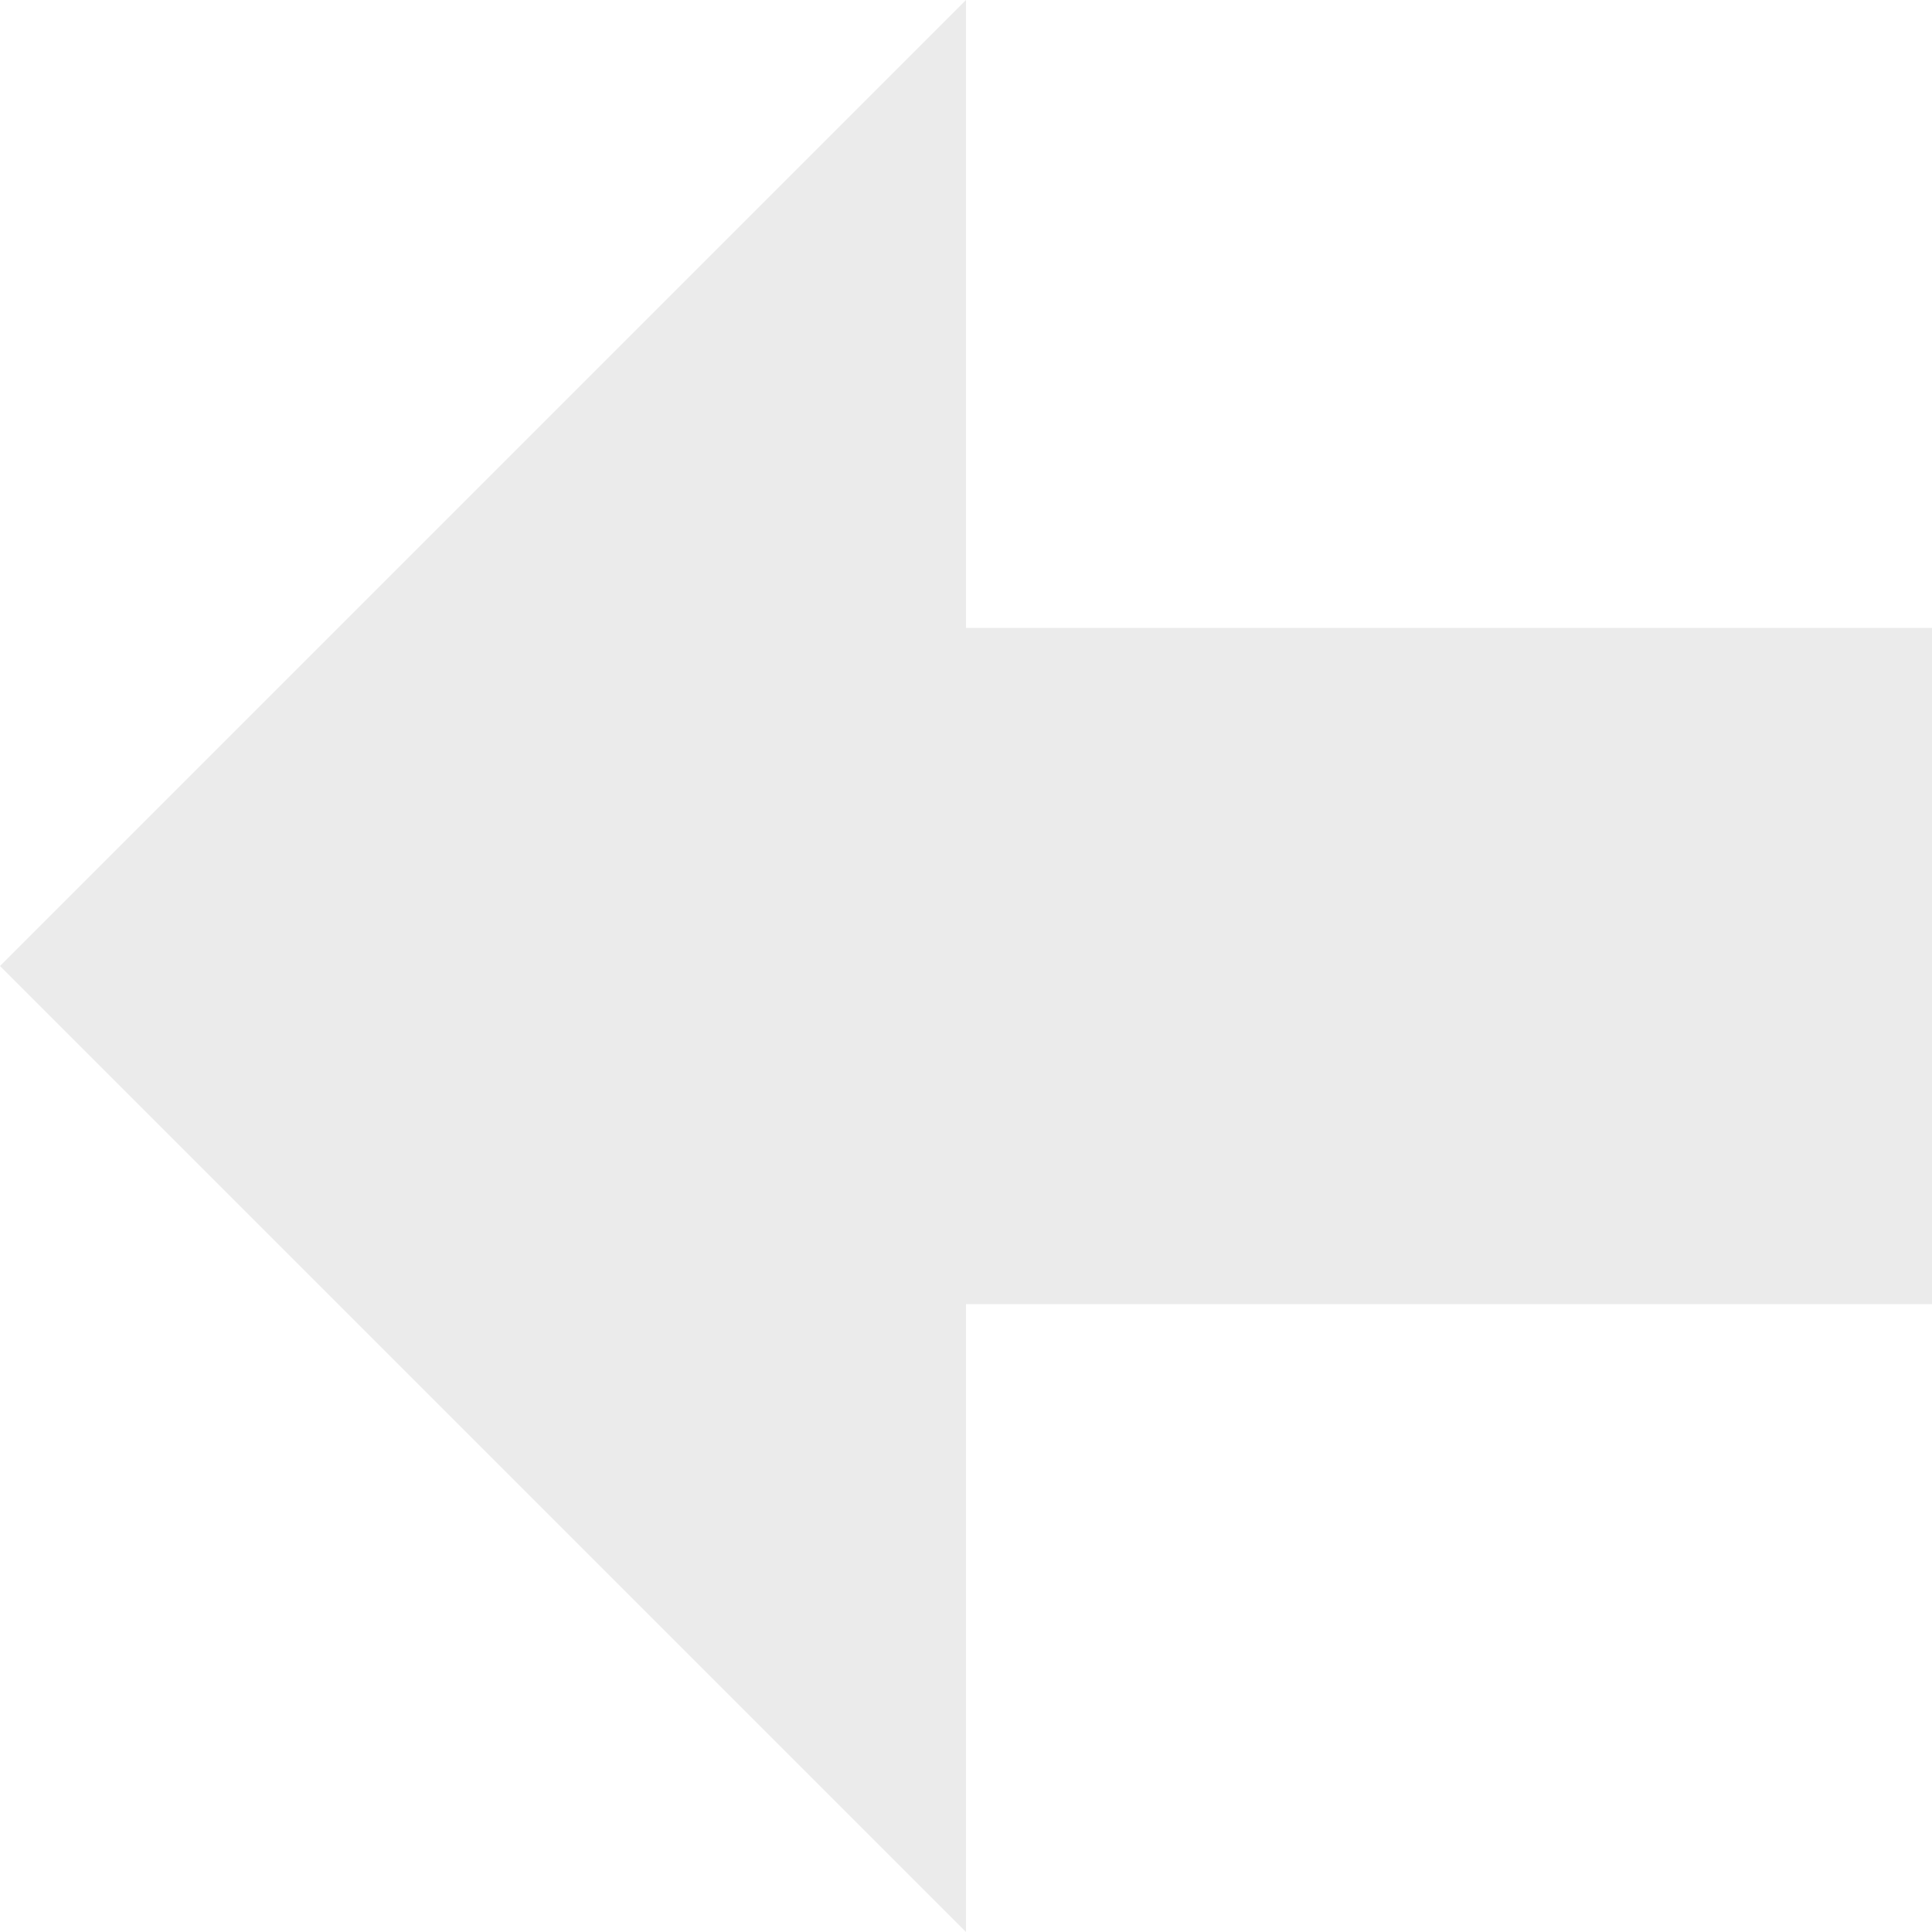
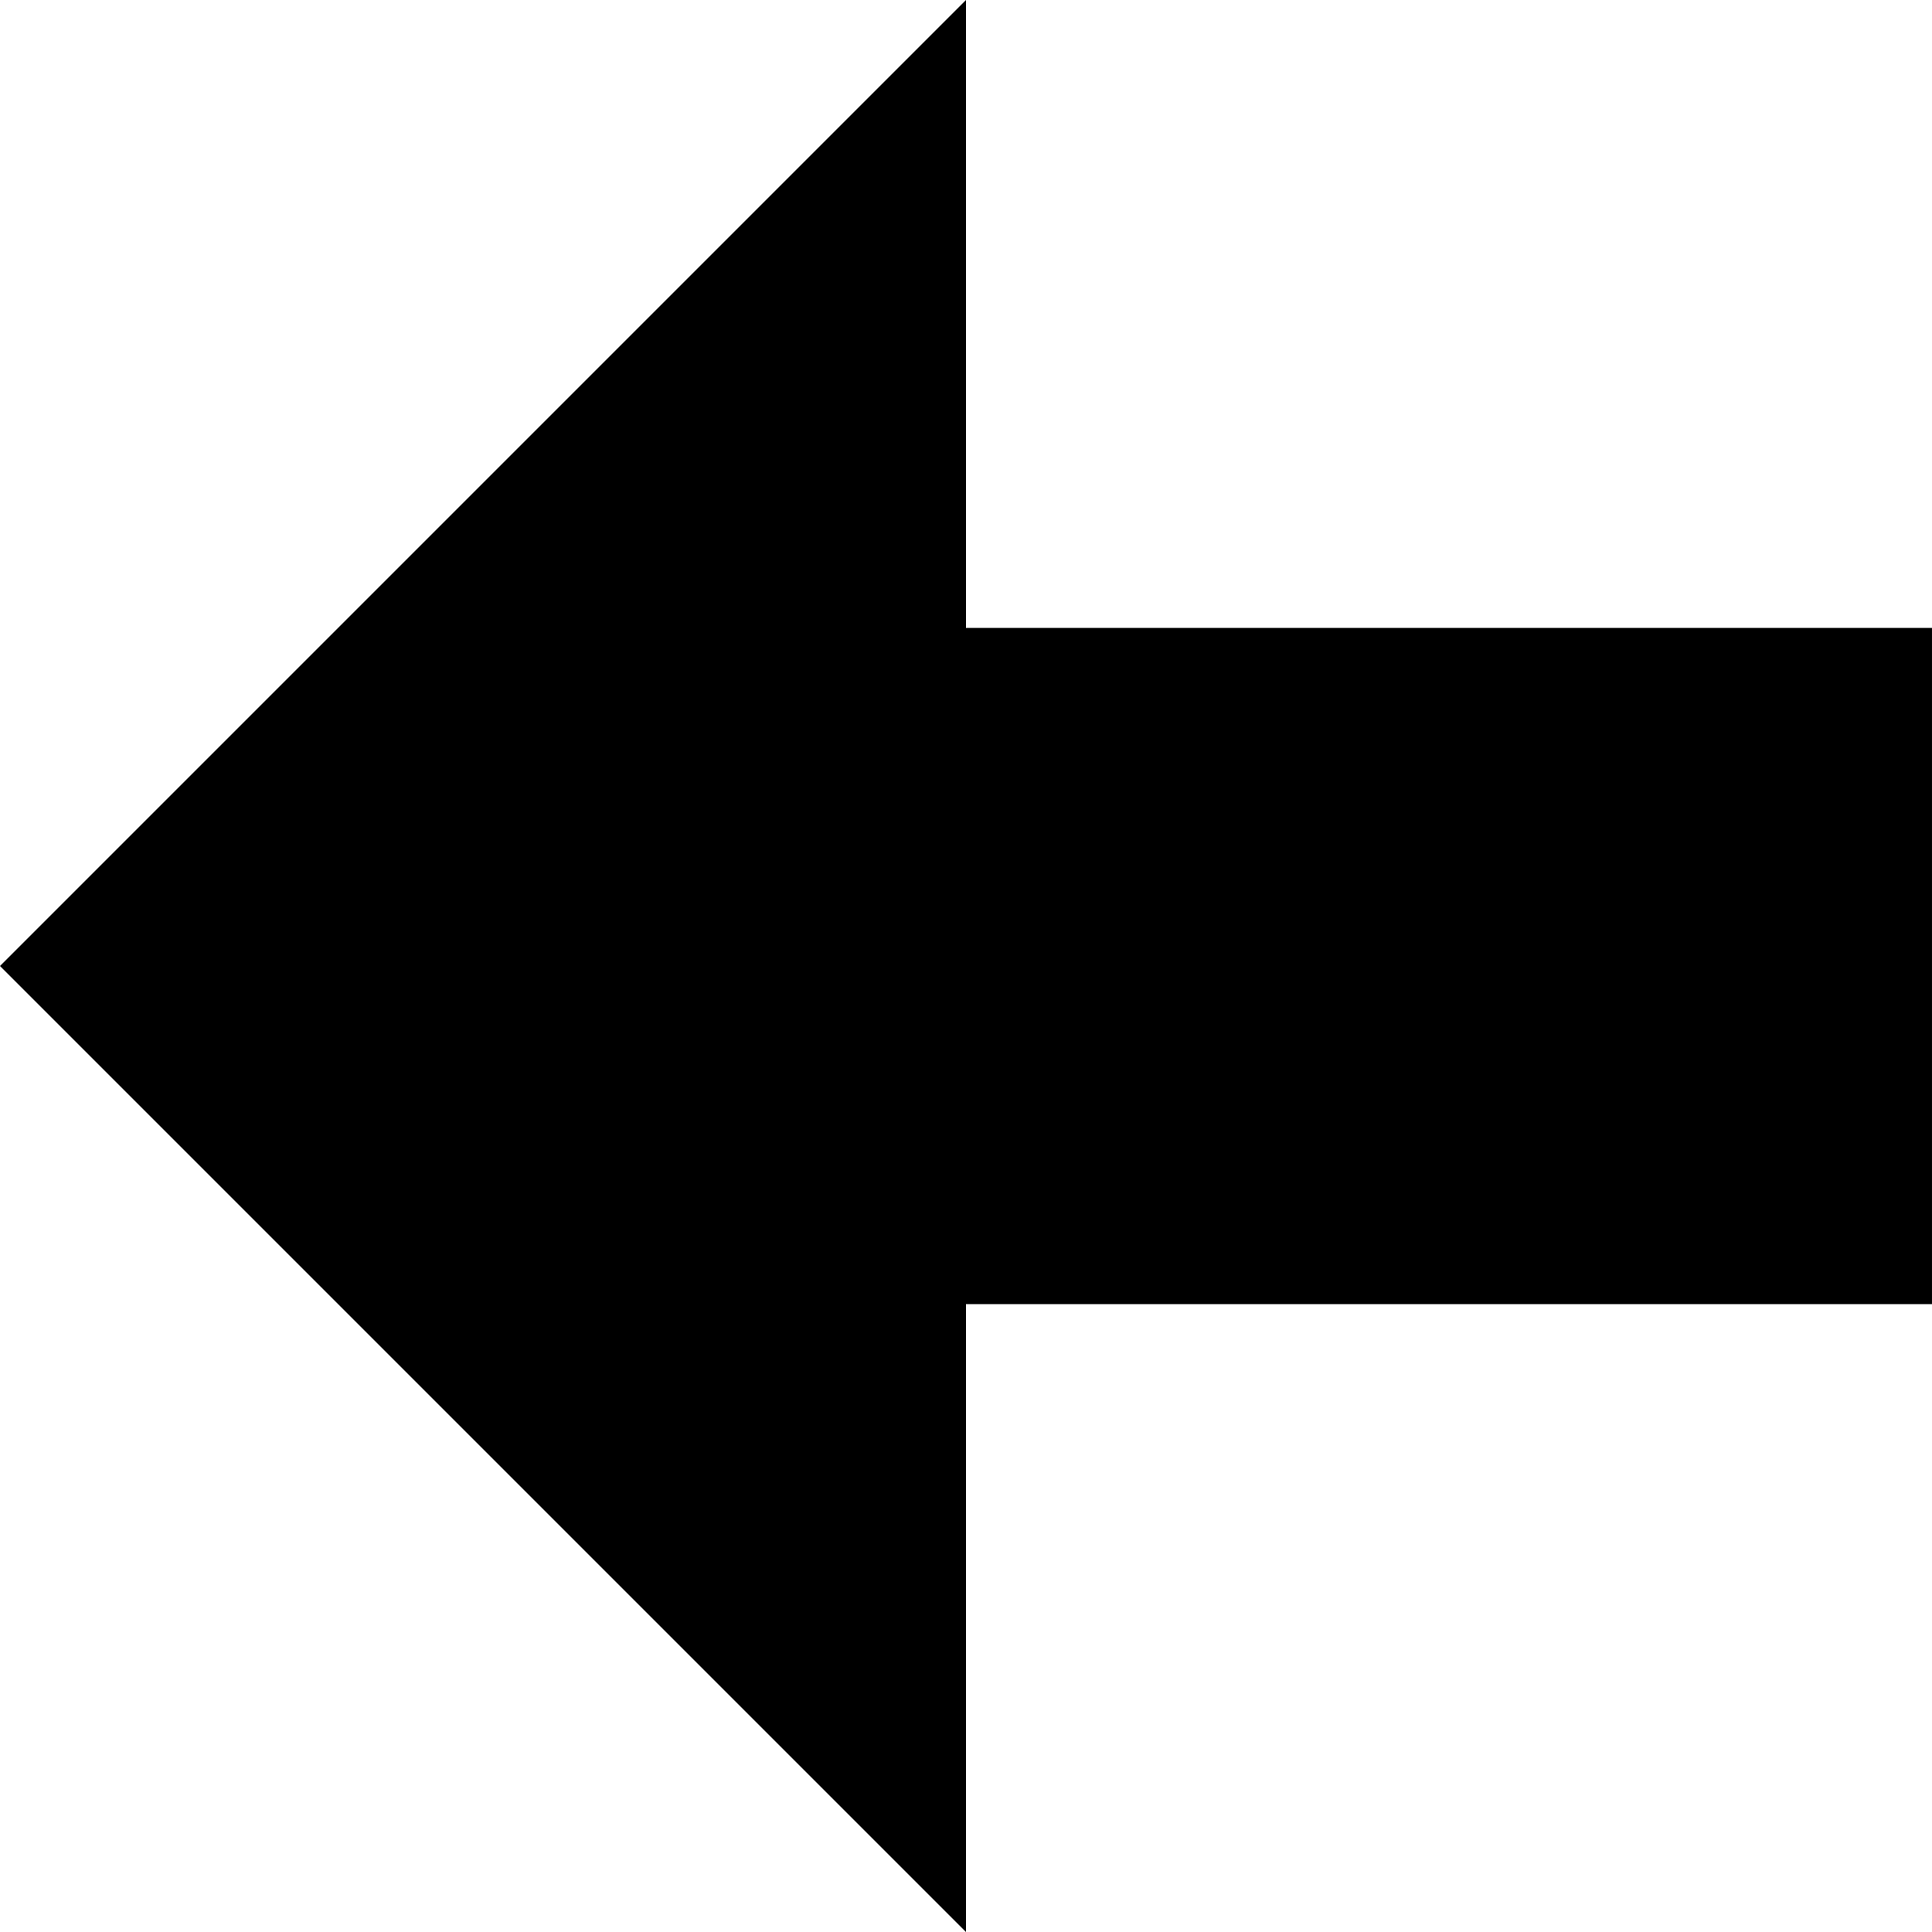
- <svg xmlns="http://www.w3.org/2000/svg" width="100%" height="100%" viewBox="0 0 24 24" version="1.1" xml:space="preserve" style="fill-rule:evenodd;clip-rule:evenodd;stroke-linejoin:round;stroke-miterlimit:2;">
+ <svg xmlns="http://www.w3.org/2000/svg" width="100%" height="100%" viewBox="0 0 24 24" version="1.1" xml:space="preserve" style="fill-rule:evenodd;clip-rule:evenodd;stroke-linejoin:round;stroke-miterlimit:2;fill=black">
  <g transform="matrix(0.179104,0,0,0.358209,-32.9552,-45.4925)">
-     <path d="M251,172.225L251,194L184,160.5L251,127L251,148.775L318,148.775L318,172.225L251,172.225Z" style="fill:rgb(235,235,235);" />
+     <path d="M251,172.225L251,194L184,160.5L251,127L251,148.775L318,148.775L318,172.225L251,172.225Z" />
  </g>
</svg>
